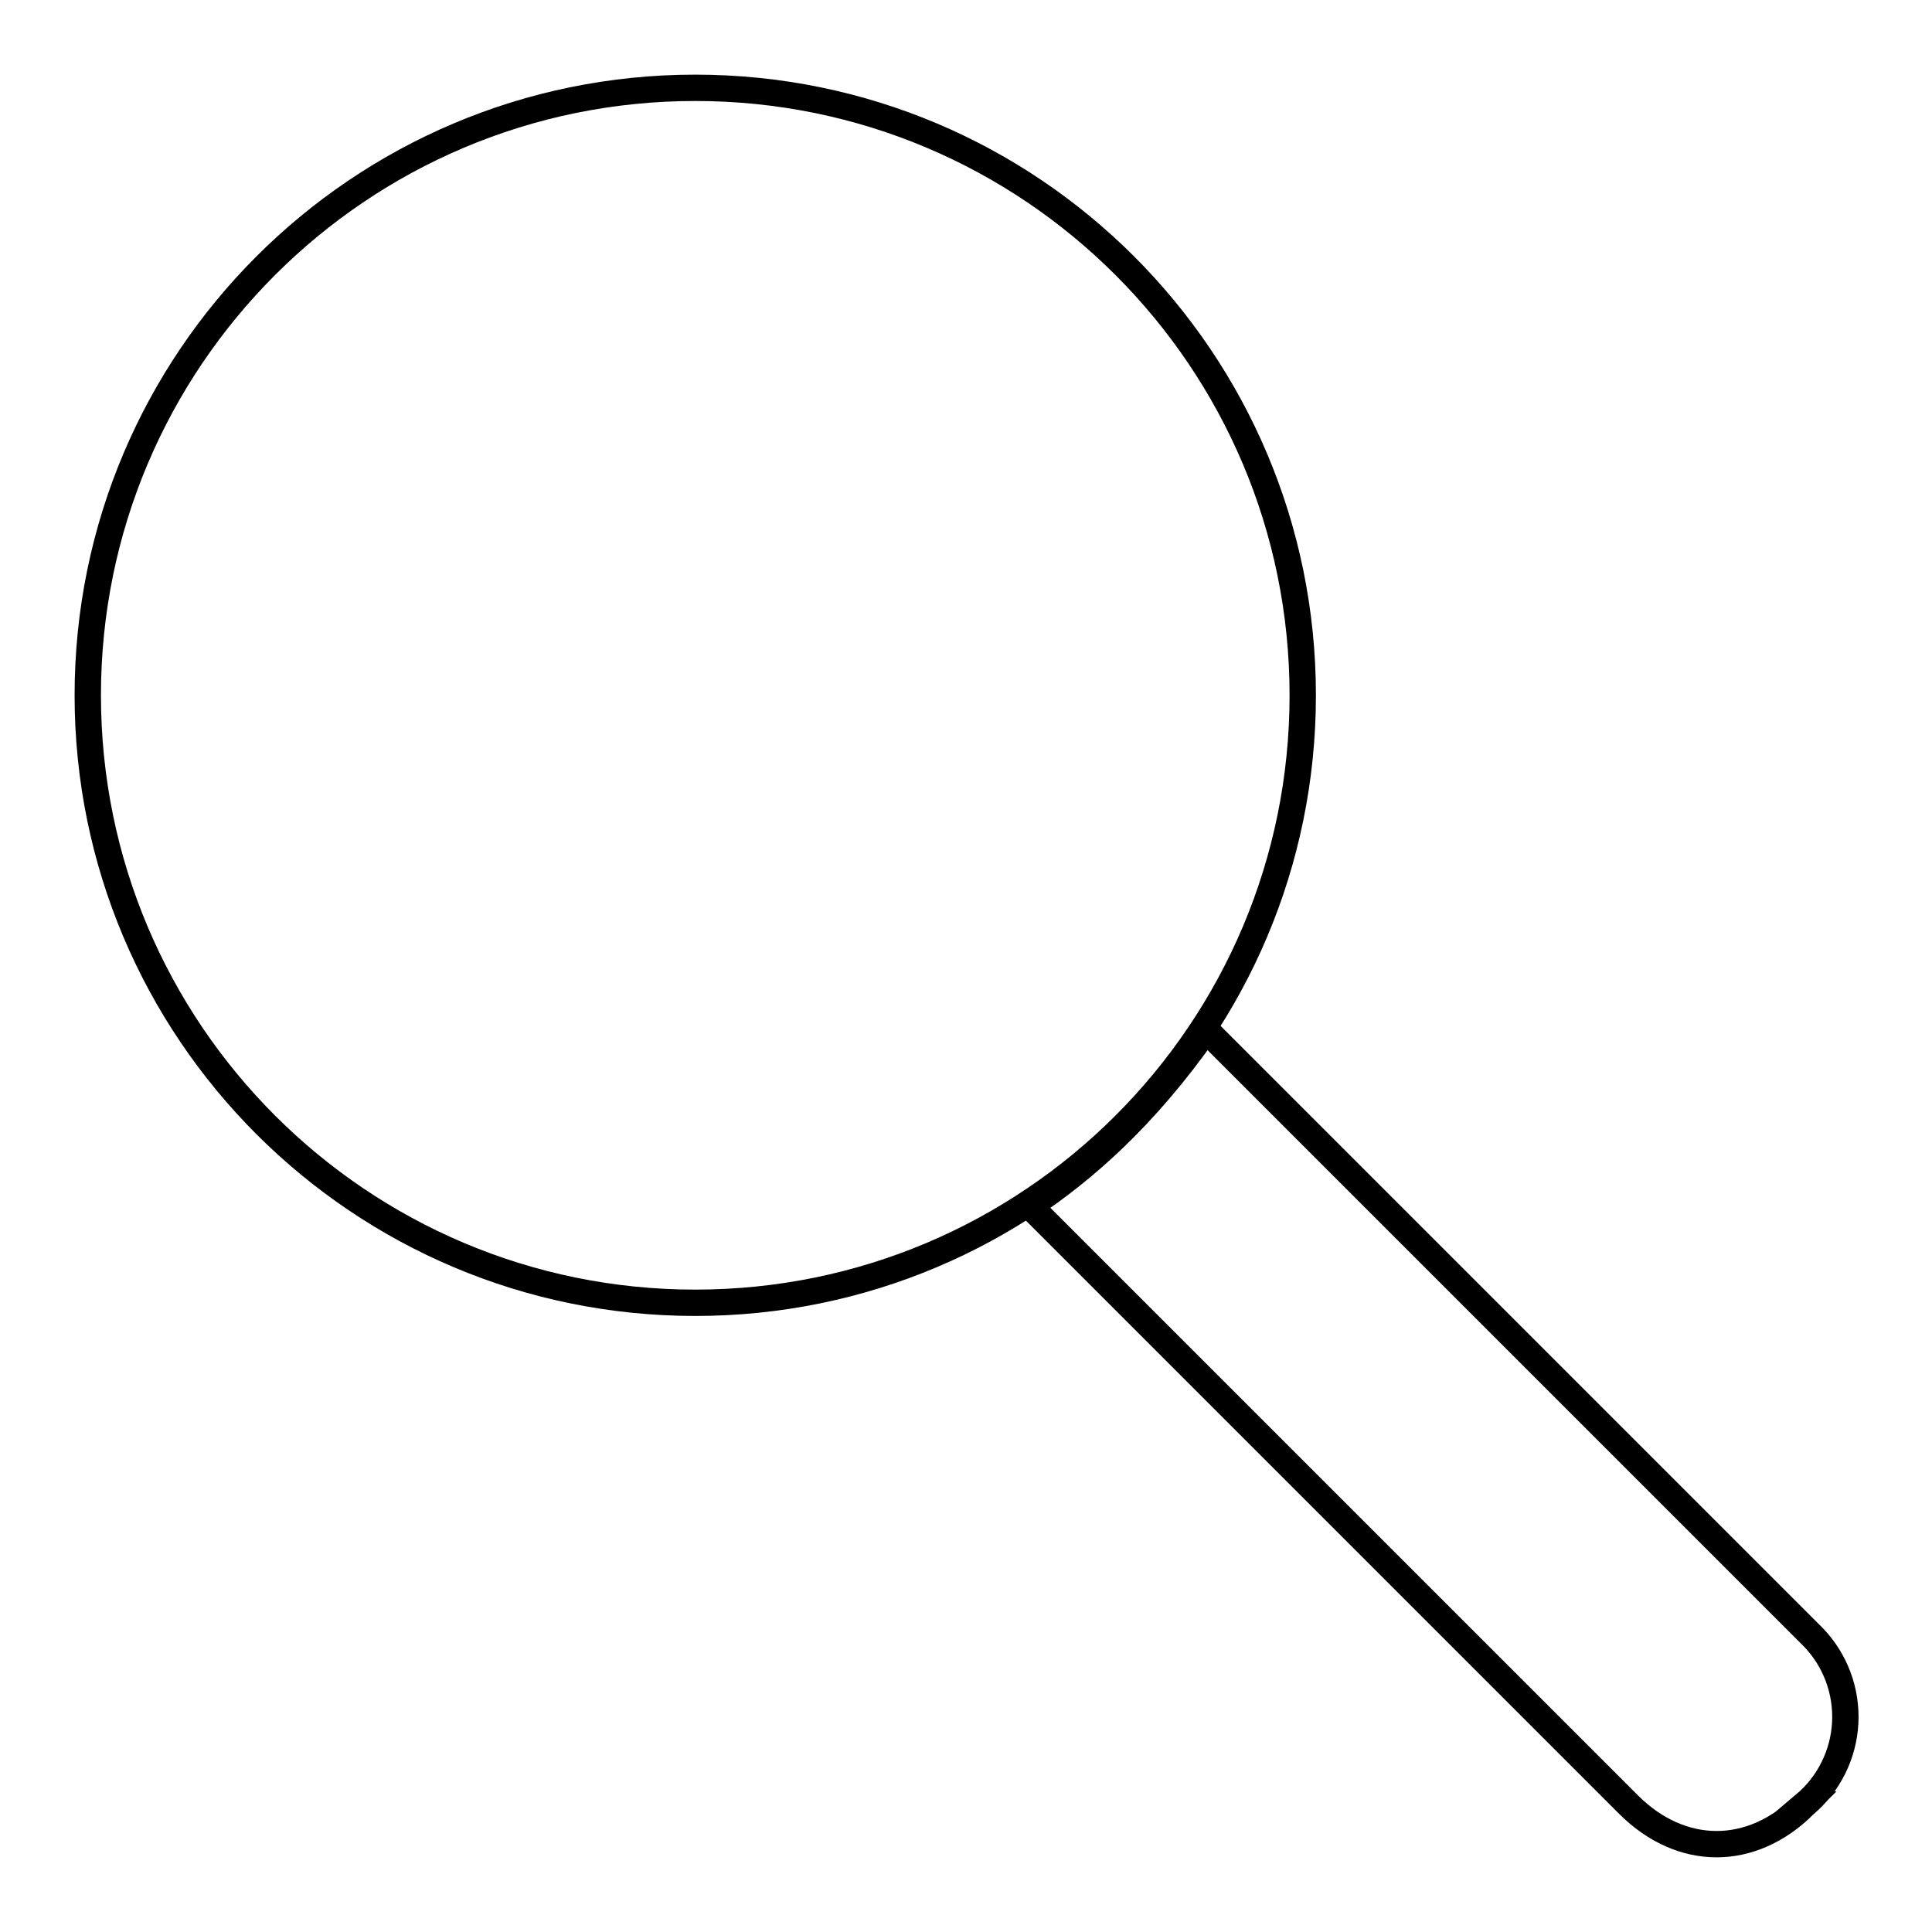
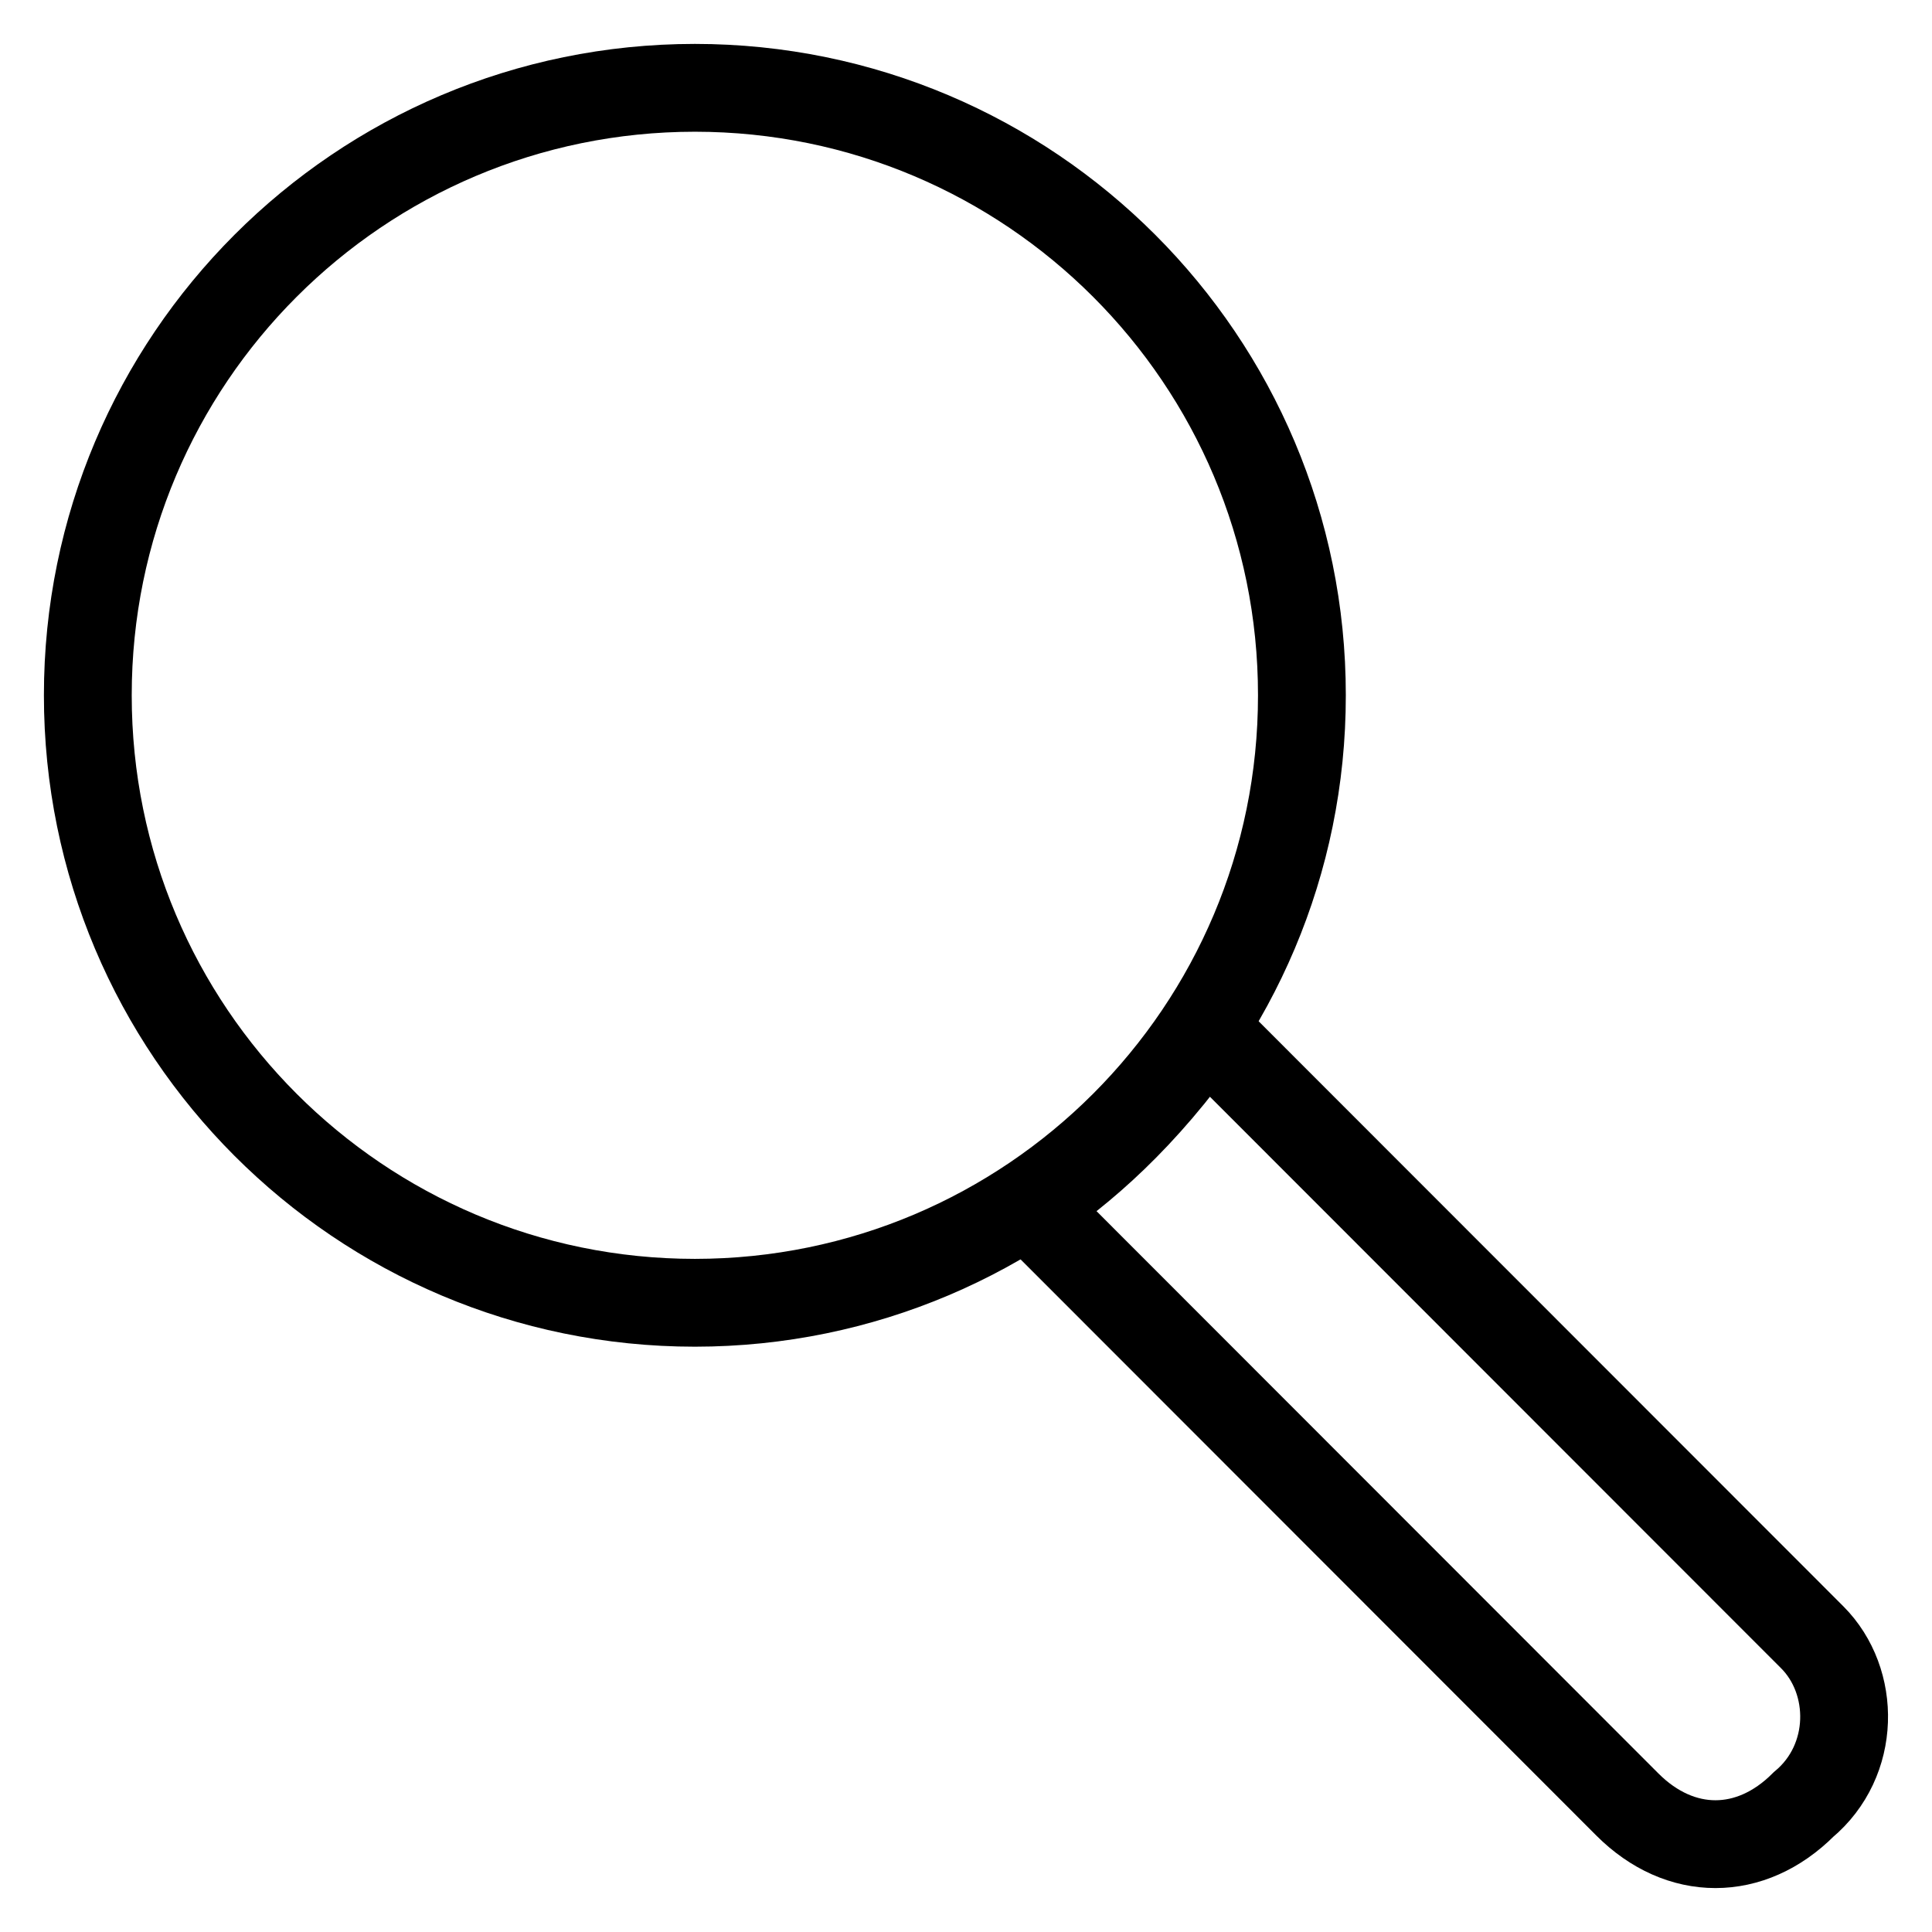
<svg xmlns="http://www.w3.org/2000/svg" width="22" height="22" fill="none">
-   <path d="M7.917 14.835A6.917 6.917 0 107.917 1a6.917 6.917 0 000 13.835z" stroke="#000" stroke-width=".3" stroke-miterlimit="10" />
-   <path d="M20.55 20.549c-.602.601-1.404.601-2.006 0l-6.817-6.817c.602-.401 1.303-1.003 2.005-2.005l6.917 6.917a1.307 1.307 0 01-.1 1.905z" stroke="#000" stroke-width=".3" stroke-miterlimit="10" />
+   <path d="M7.913 14.835a6.915 6.915 0 006.912-6.918A6.915 6.915 0 007.913 1 6.915 6.915 0 001 7.917a6.915 6.915 0 006.913 6.918z" stroke="#000" stroke-miterlimit="10" />
+   <path d="M20.536 20.549c-.601.601-1.403.601-2.004 0l-6.812-6.817c.6-.401 1.302-1.003 2.003-2.005l6.913 6.917c.5.501.5 1.404-.1 1.905z" stroke="#000" stroke-miterlimit="10" />
</svg>
